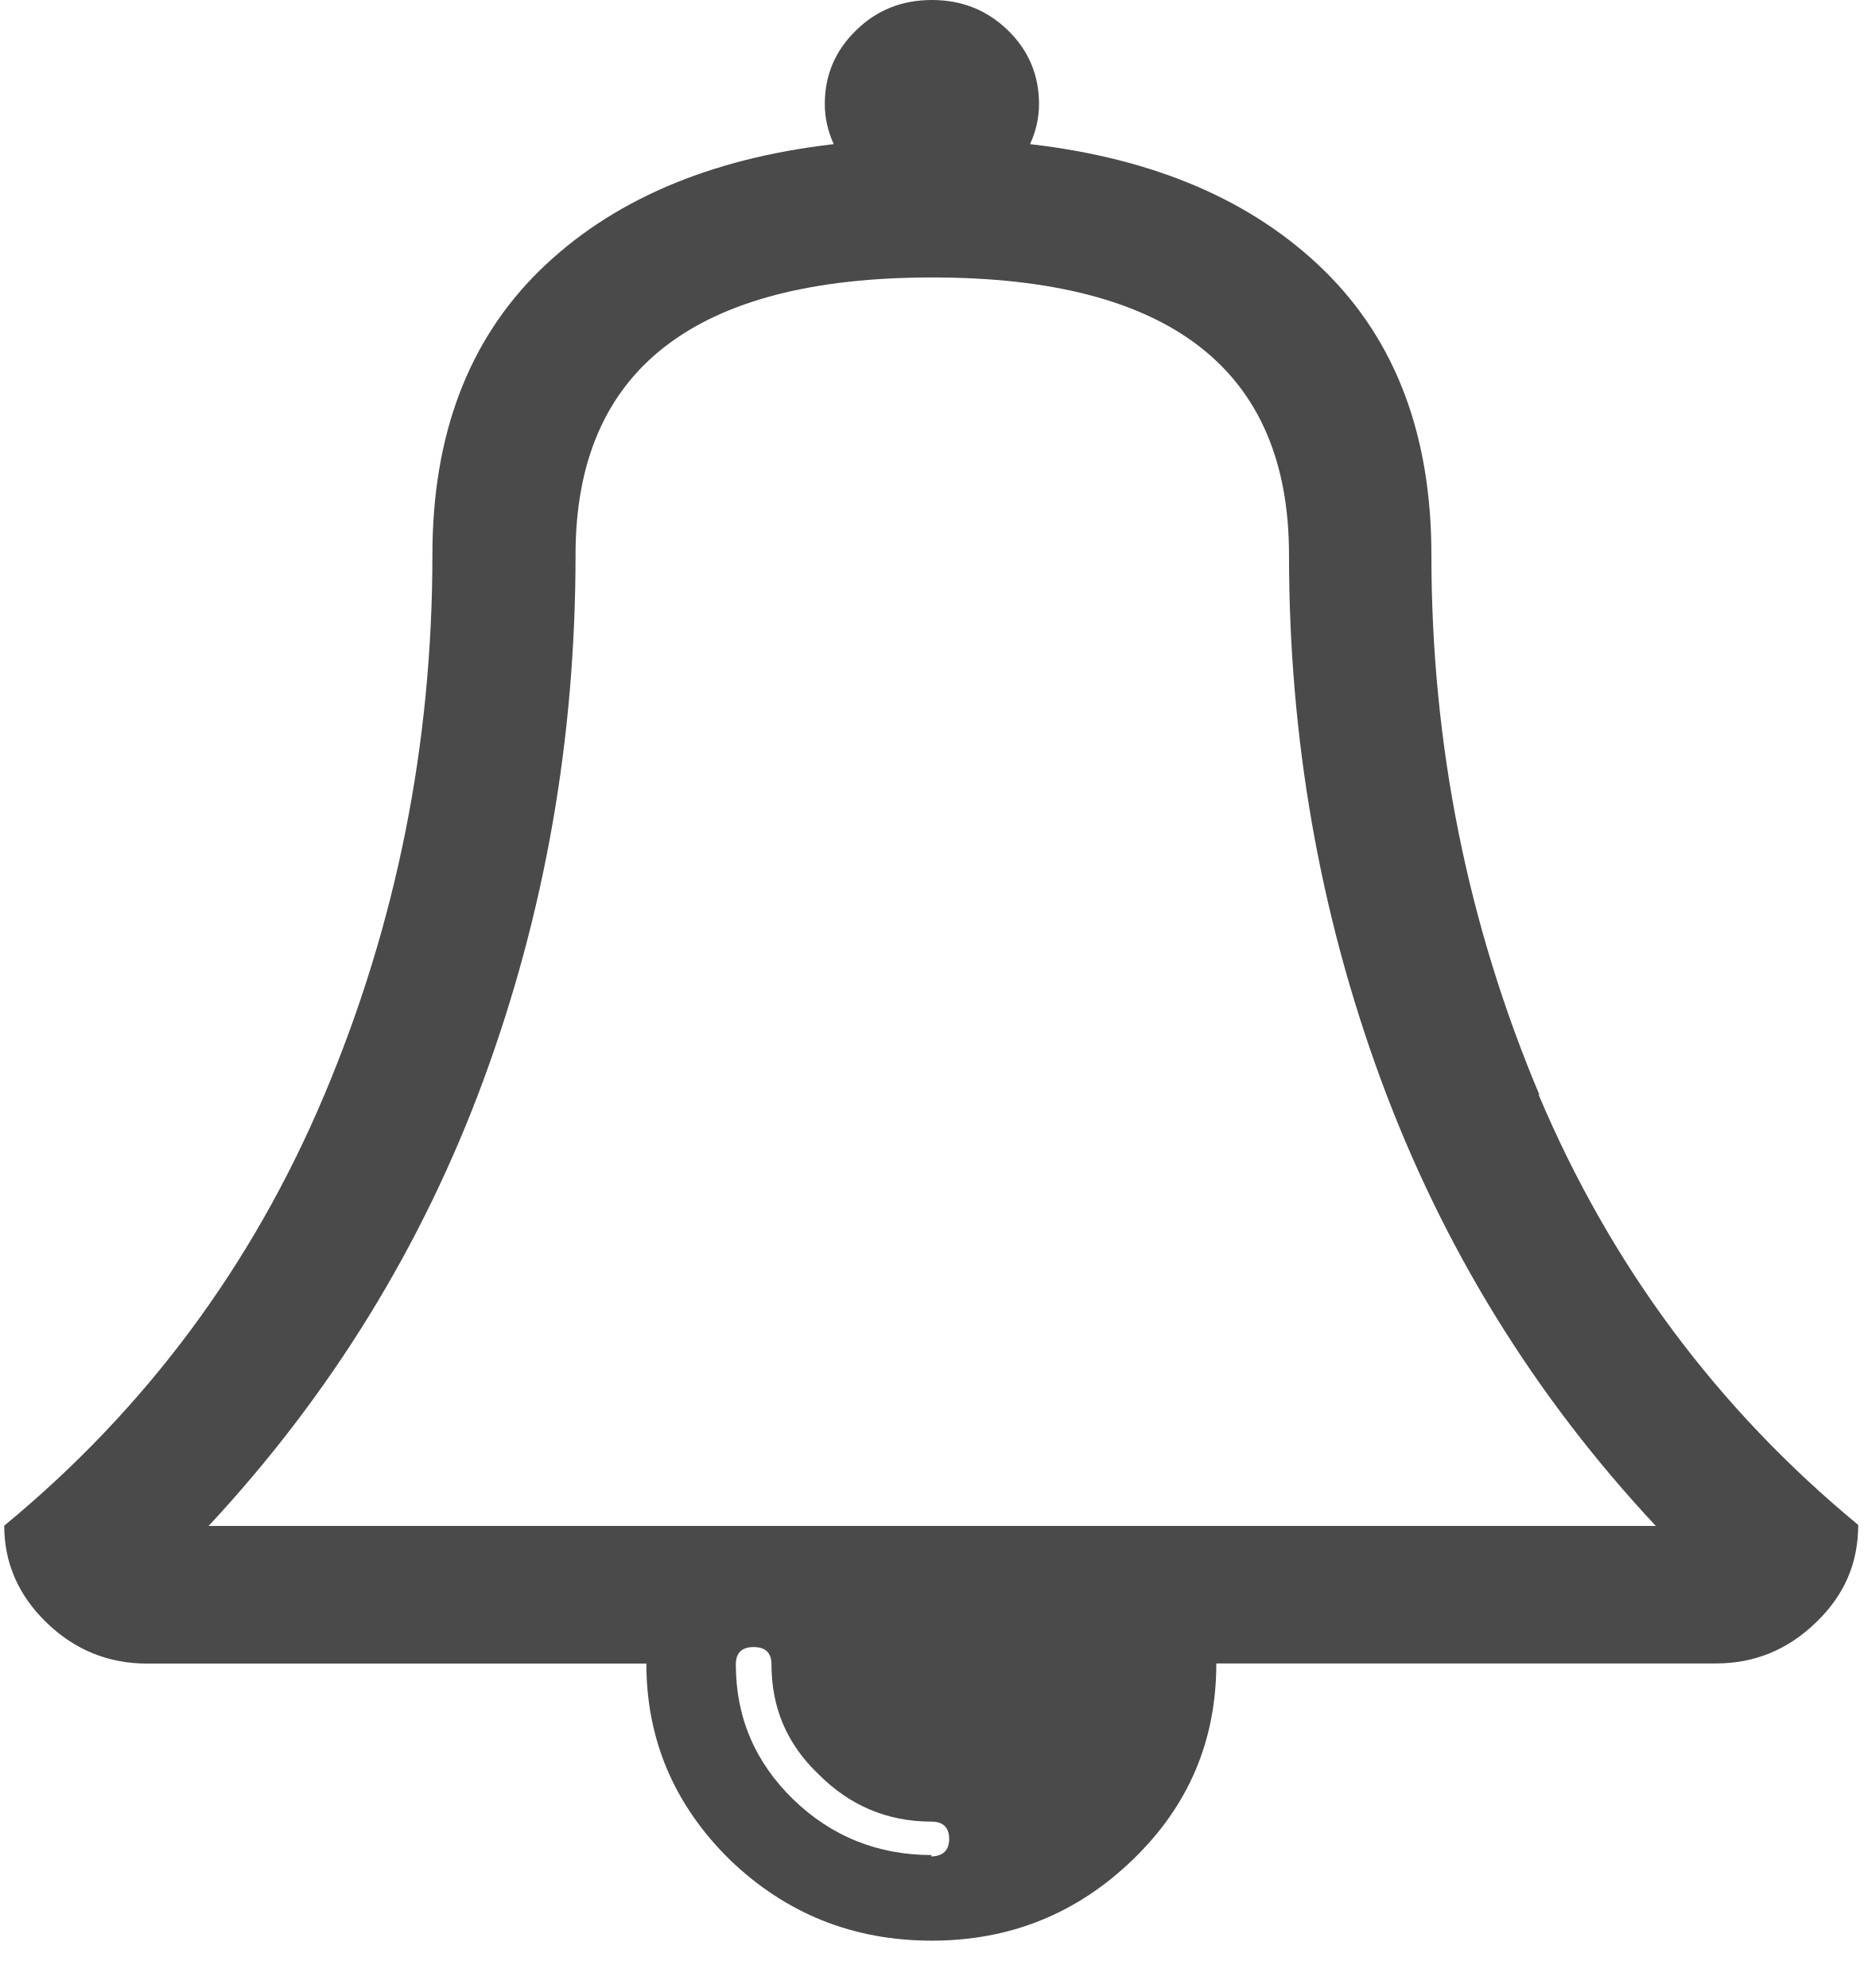
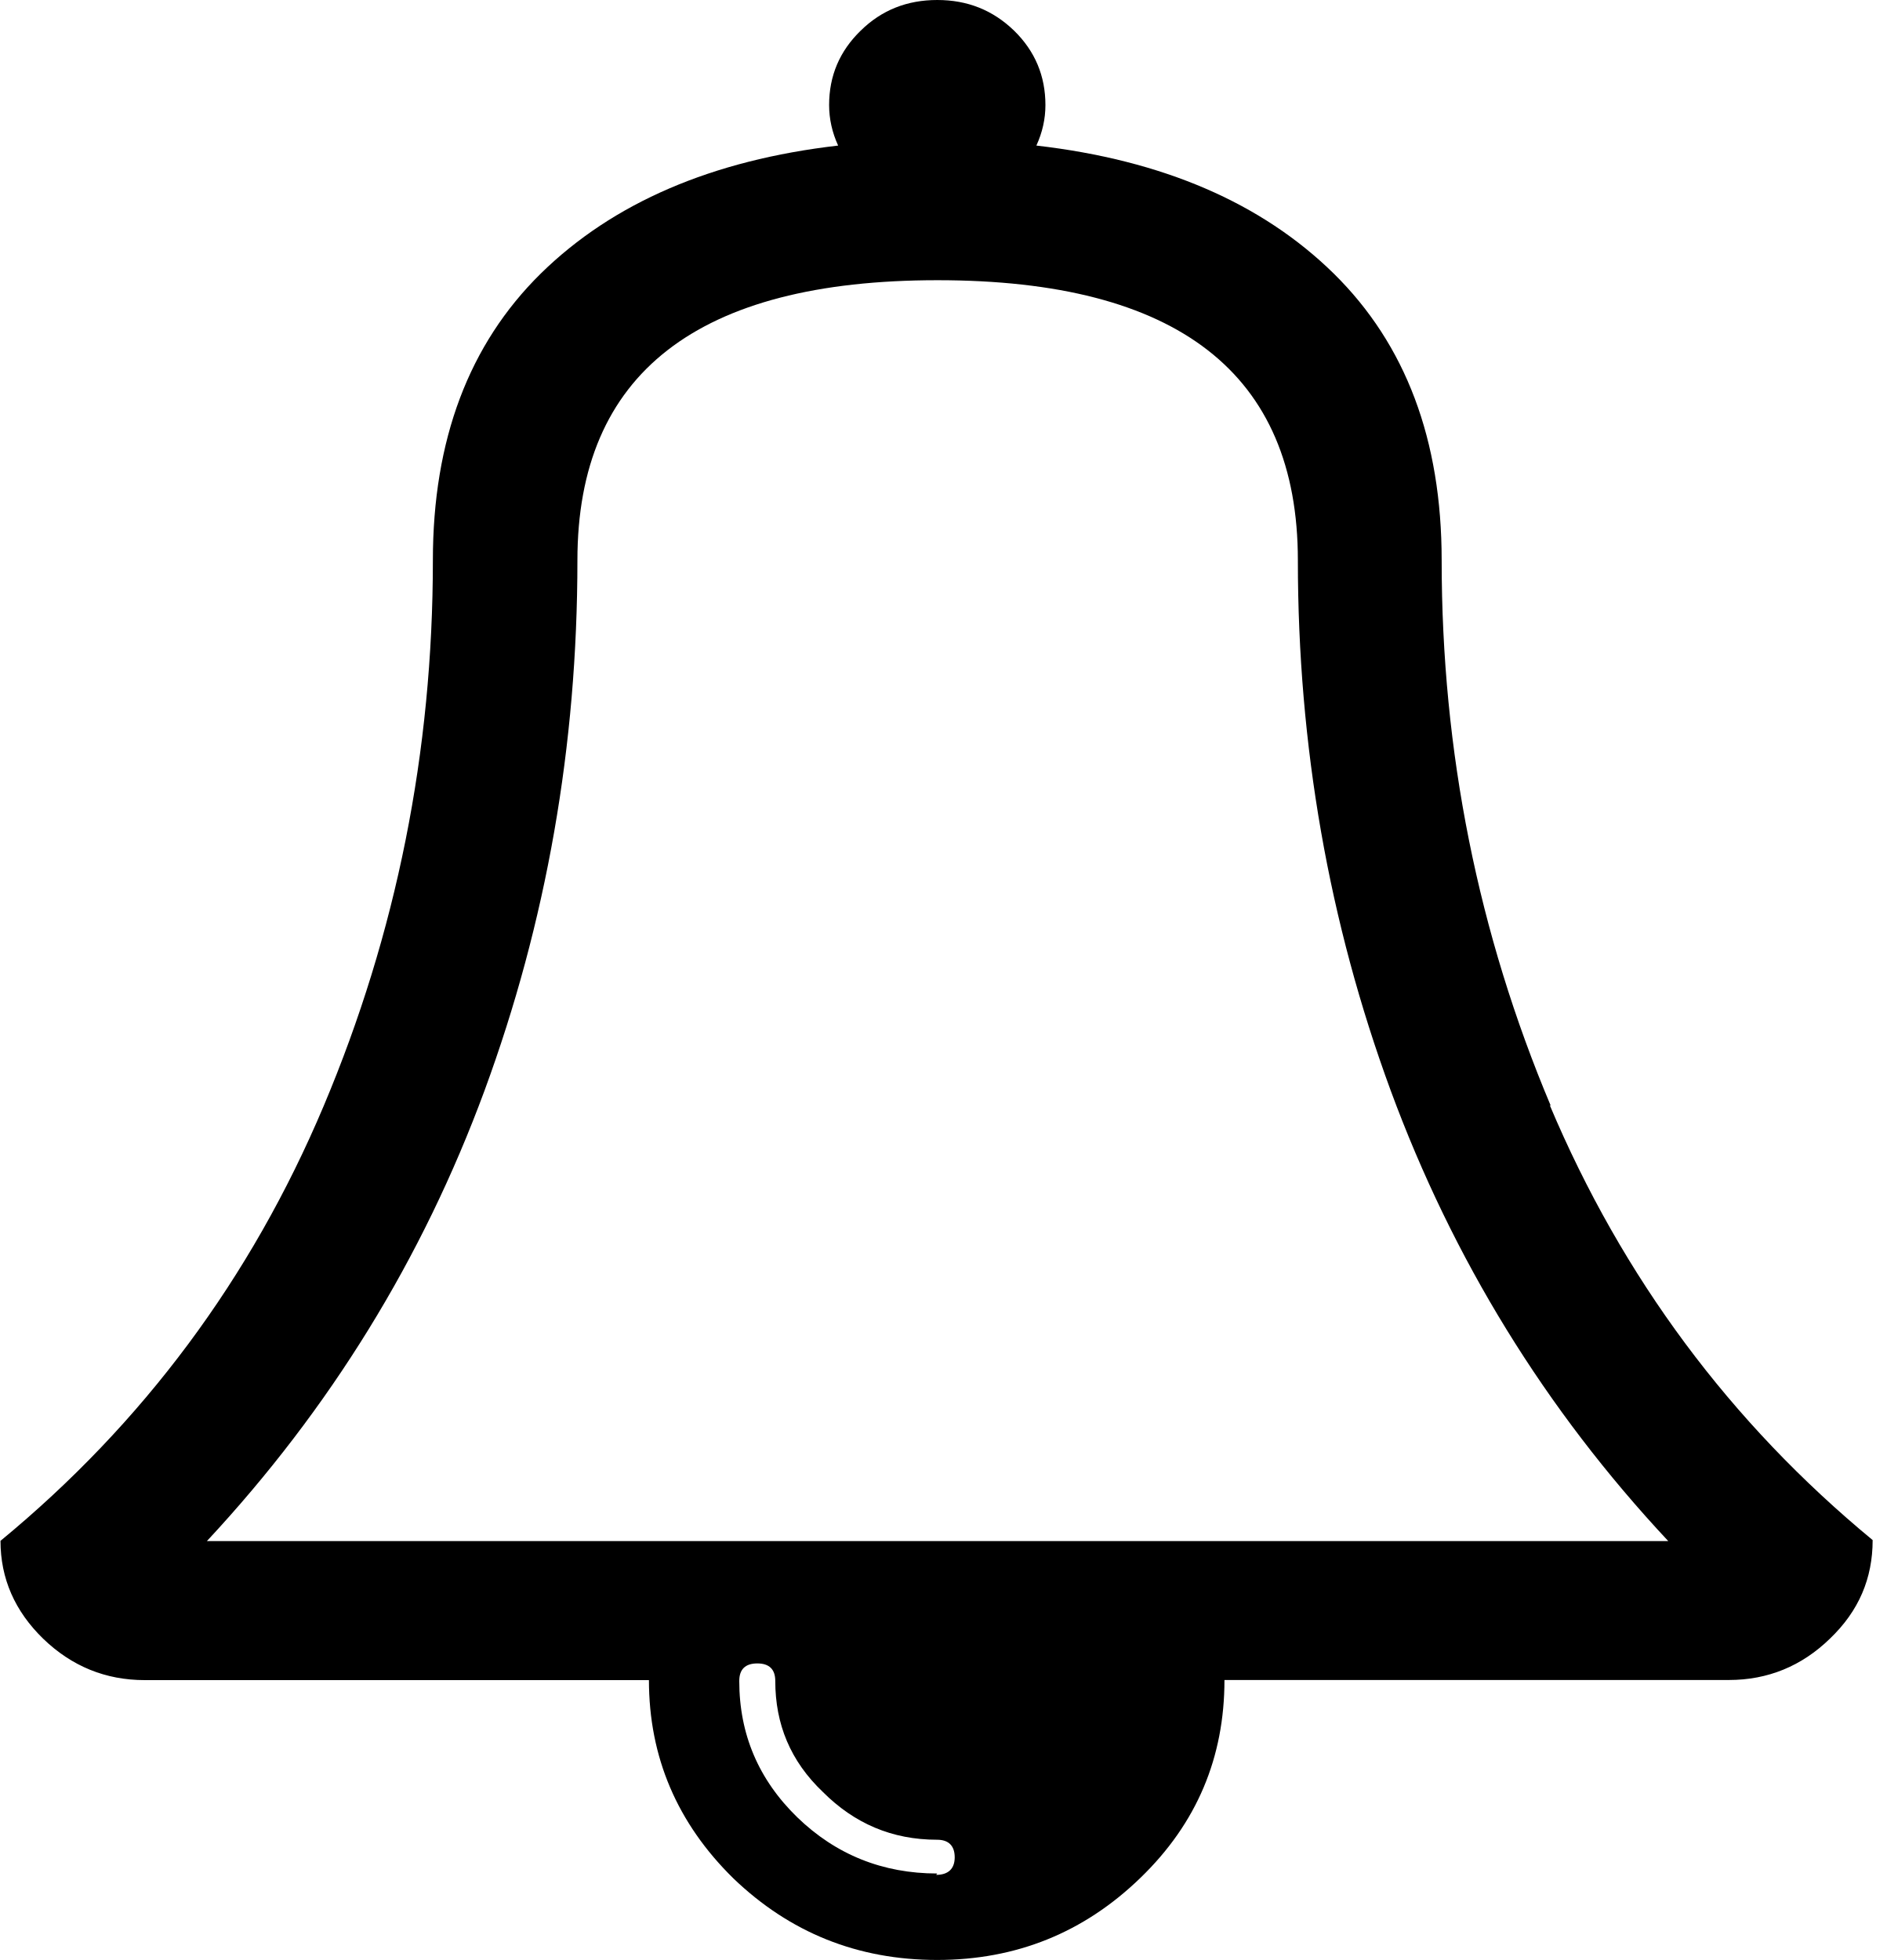
- <svg xmlns="http://www.w3.org/2000/svg" viewBox="0 0 15 16">
-   <path d="M12.39 8.813c-.58-1.375-.87-2.824-.87-4.348 0-.96-.286-1.72-.86-2.285-.575-.564-1.364-.904-2.37-1.02.048-.105.072-.212.072-.323 0-.232-.083-.43-.25-.593C7.942.08 7.74 0 7.5 0s-.443.08-.61.244c-.168.163-.252.36-.252.593 0 .11.024.218.072.323-1.005.116-1.795.456-2.37 1.02-.573.564-.86 1.326-.86 2.285 0 1.524-.29 2.973-.87 4.348-.58 1.375-1.44 2.53-2.576 3.466 0 .3.114.56.34.78.228.22.498.33.81.33h4.018c0 .613.225 1.14.673 1.58.45.432.99.65 1.624.65.63 0 1.17-.218 1.62-.654.45-.435.67-.96.67-1.577h4.02c.31 0 .58-.11.806-.33.23-.22.34-.48.34-.785-1.135-.937-1.994-2.092-2.574-3.467zM7.5 14.93c-.435 0-.808-.15-1.116-.448-.308-.3-.462-.662-.462-1.086 0-.093.048-.14.144-.14.095 0 .143.047.143.14 0 .343.12.638.38.885.25.25.55.38.91.38.09 0 .14.047.14.14 0 .09-.05.14-.148.14zm-5.82-2.65c.98-1.053 1.718-2.25 2.212-3.59.493-1.34.74-2.748.74-4.225 0-1.488.957-2.232 2.87-2.232 1.915 0 2.872.744 2.872 2.232 0 1.477.247 2.886.74 4.226.494 1.34 1.23 2.54 2.212 3.59H1.678z" fill="#4A4A4A" fill-rule="evenodd" />
+ <svg xmlns="http://www.w3.org/2000/svg" width="129px" height="134px" viewBox="0 0 129 134" version="1.1">
+   <defs />
+   <g id="Page-1" stroke="none" stroke-width="1" fill="none" fill-rule="evenodd">
+     <g id="bell" fill="#000000">
+       <g id="Page-1">
+         <path d="M106.03,75.608 C101.055,63.811 98.567,51.38 98.567,38.306 C98.567,30.07 96.113,23.55 91.189,18.702 C86.257,13.864 79.488,10.947 70.858,9.952 C71.27,9.051 71.476,8.133 71.476,7.181 C71.476,5.19 70.764,3.492 69.331,2.093 C67.873,0.686 66.14,0 64.081,0 C62.022,0 60.281,0.686 58.848,2.093 C57.407,3.492 56.687,5.182 56.687,7.181 C56.687,8.124 56.892,9.051 57.304,9.952 C48.683,10.947 41.906,13.864 36.973,18.702 C32.058,23.541 29.596,30.078 29.596,38.306 C29.596,51.38 27.108,63.811 22.132,75.608 C17.157,87.404 9.779,97.313 0.034,105.343 C0.034,107.916 1.012,110.147 2.951,112.034 C4.907,113.922 7.223,114.865 9.899,114.865 L44.368,114.865 C44.368,120.124 46.298,124.646 50.141,128.42 C54.001,132.127 58.634,133.997 64.073,133.997 C69.477,133.997 74.109,132.127 77.97,128.386 C81.83,124.654 83.717,120.15 83.717,114.857 L118.203,114.857 C120.862,114.857 123.179,113.913 125.117,112.026 C127.09,110.138 128.034,107.908 128.034,105.291 C118.297,97.253 110.928,87.344 105.953,75.547 L106.03,75.608 L106.03,75.608 Z M64.081,128.086 C60.35,128.086 57.15,126.799 54.508,124.242 C51.865,121.669 50.544,118.563 50.544,114.925 C50.544,114.128 50.956,113.724 51.78,113.724 C52.595,113.724 53.006,114.128 53.006,114.925 C53.006,117.868 54.036,120.399 56.266,122.518 C58.411,124.663 60.984,125.778 64.073,125.778 C64.845,125.778 65.274,126.181 65.274,126.979 C65.274,127.751 64.845,128.18 64.004,128.18 L64.081,128.086 L64.081,128.086 Z M14.154,105.351 C22.561,96.317 28.892,86.048 33.13,74.552 C37.359,63.056 39.478,50.977 39.478,38.306 C39.478,25.54 47.688,19.157 64.098,19.157 C80.526,19.157 88.736,25.54 88.736,38.306 C88.736,50.977 90.855,63.065 95.084,74.561 C99.322,86.057 105.636,96.352 114.06,105.36 L14.137,105.36 L14.154,105.351 L14.154,105.351 Z" id="Shape" />
+       </g>
+     </g>
+   </g>
</svg>
